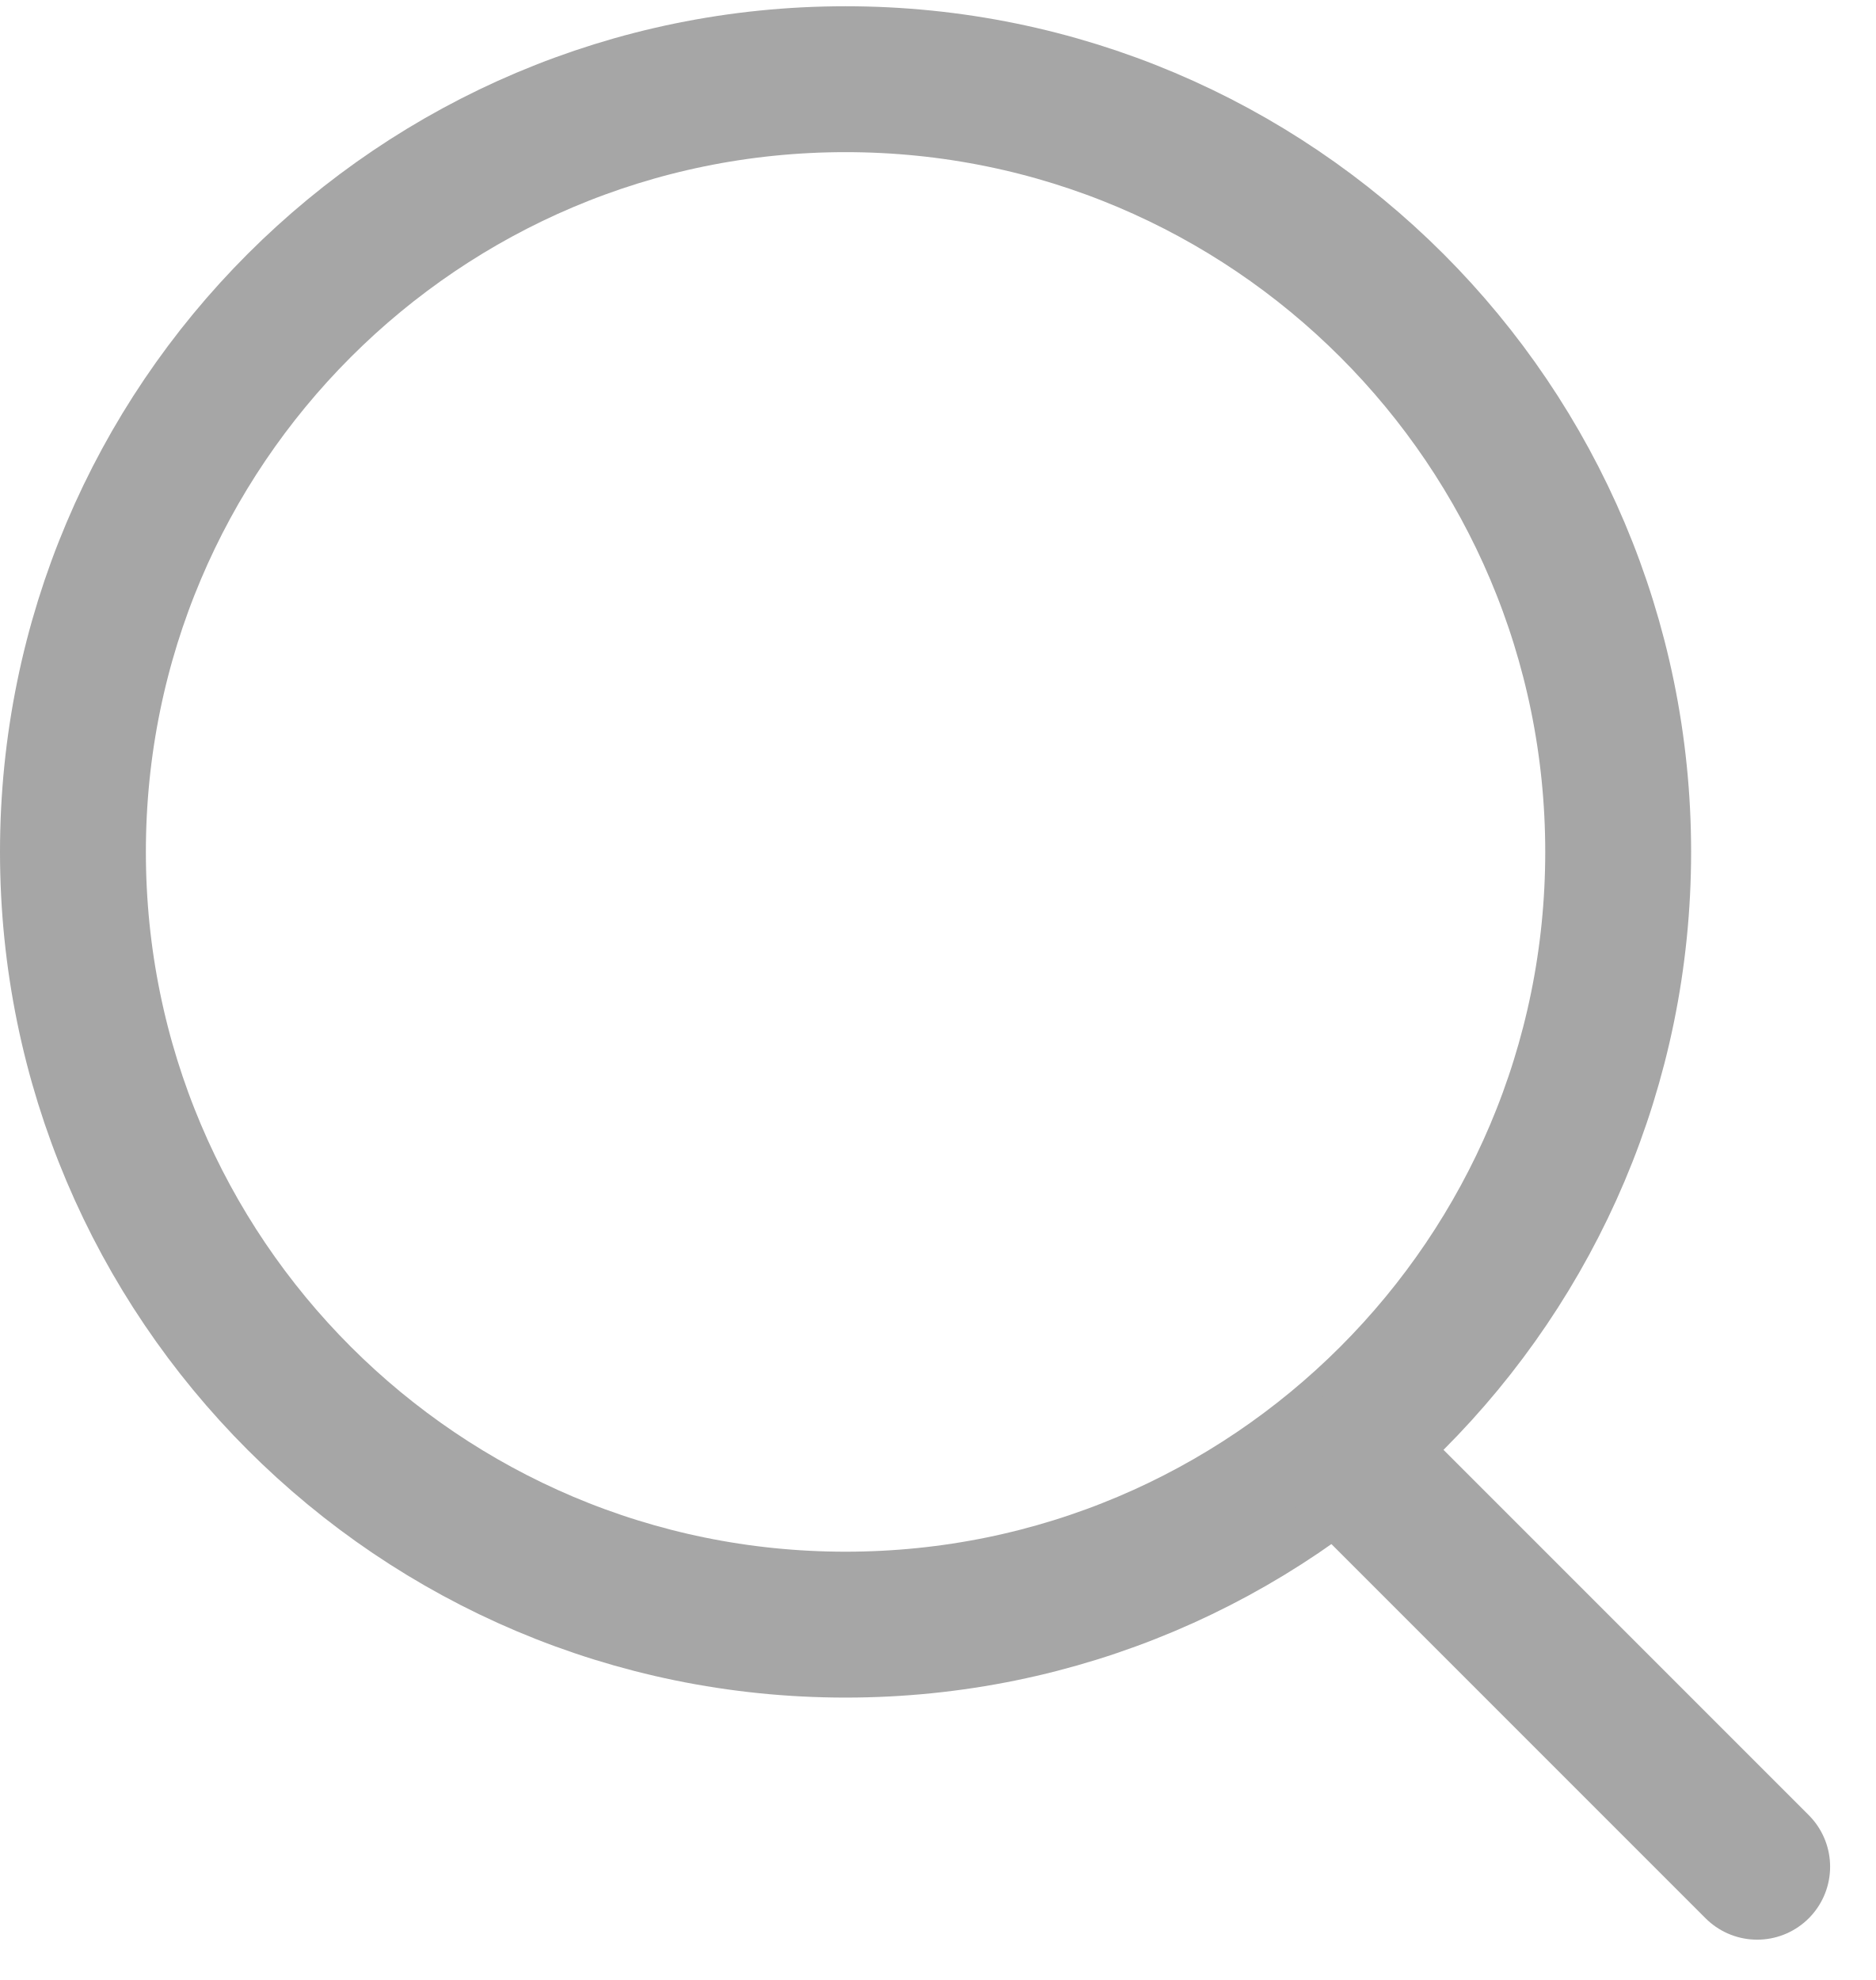
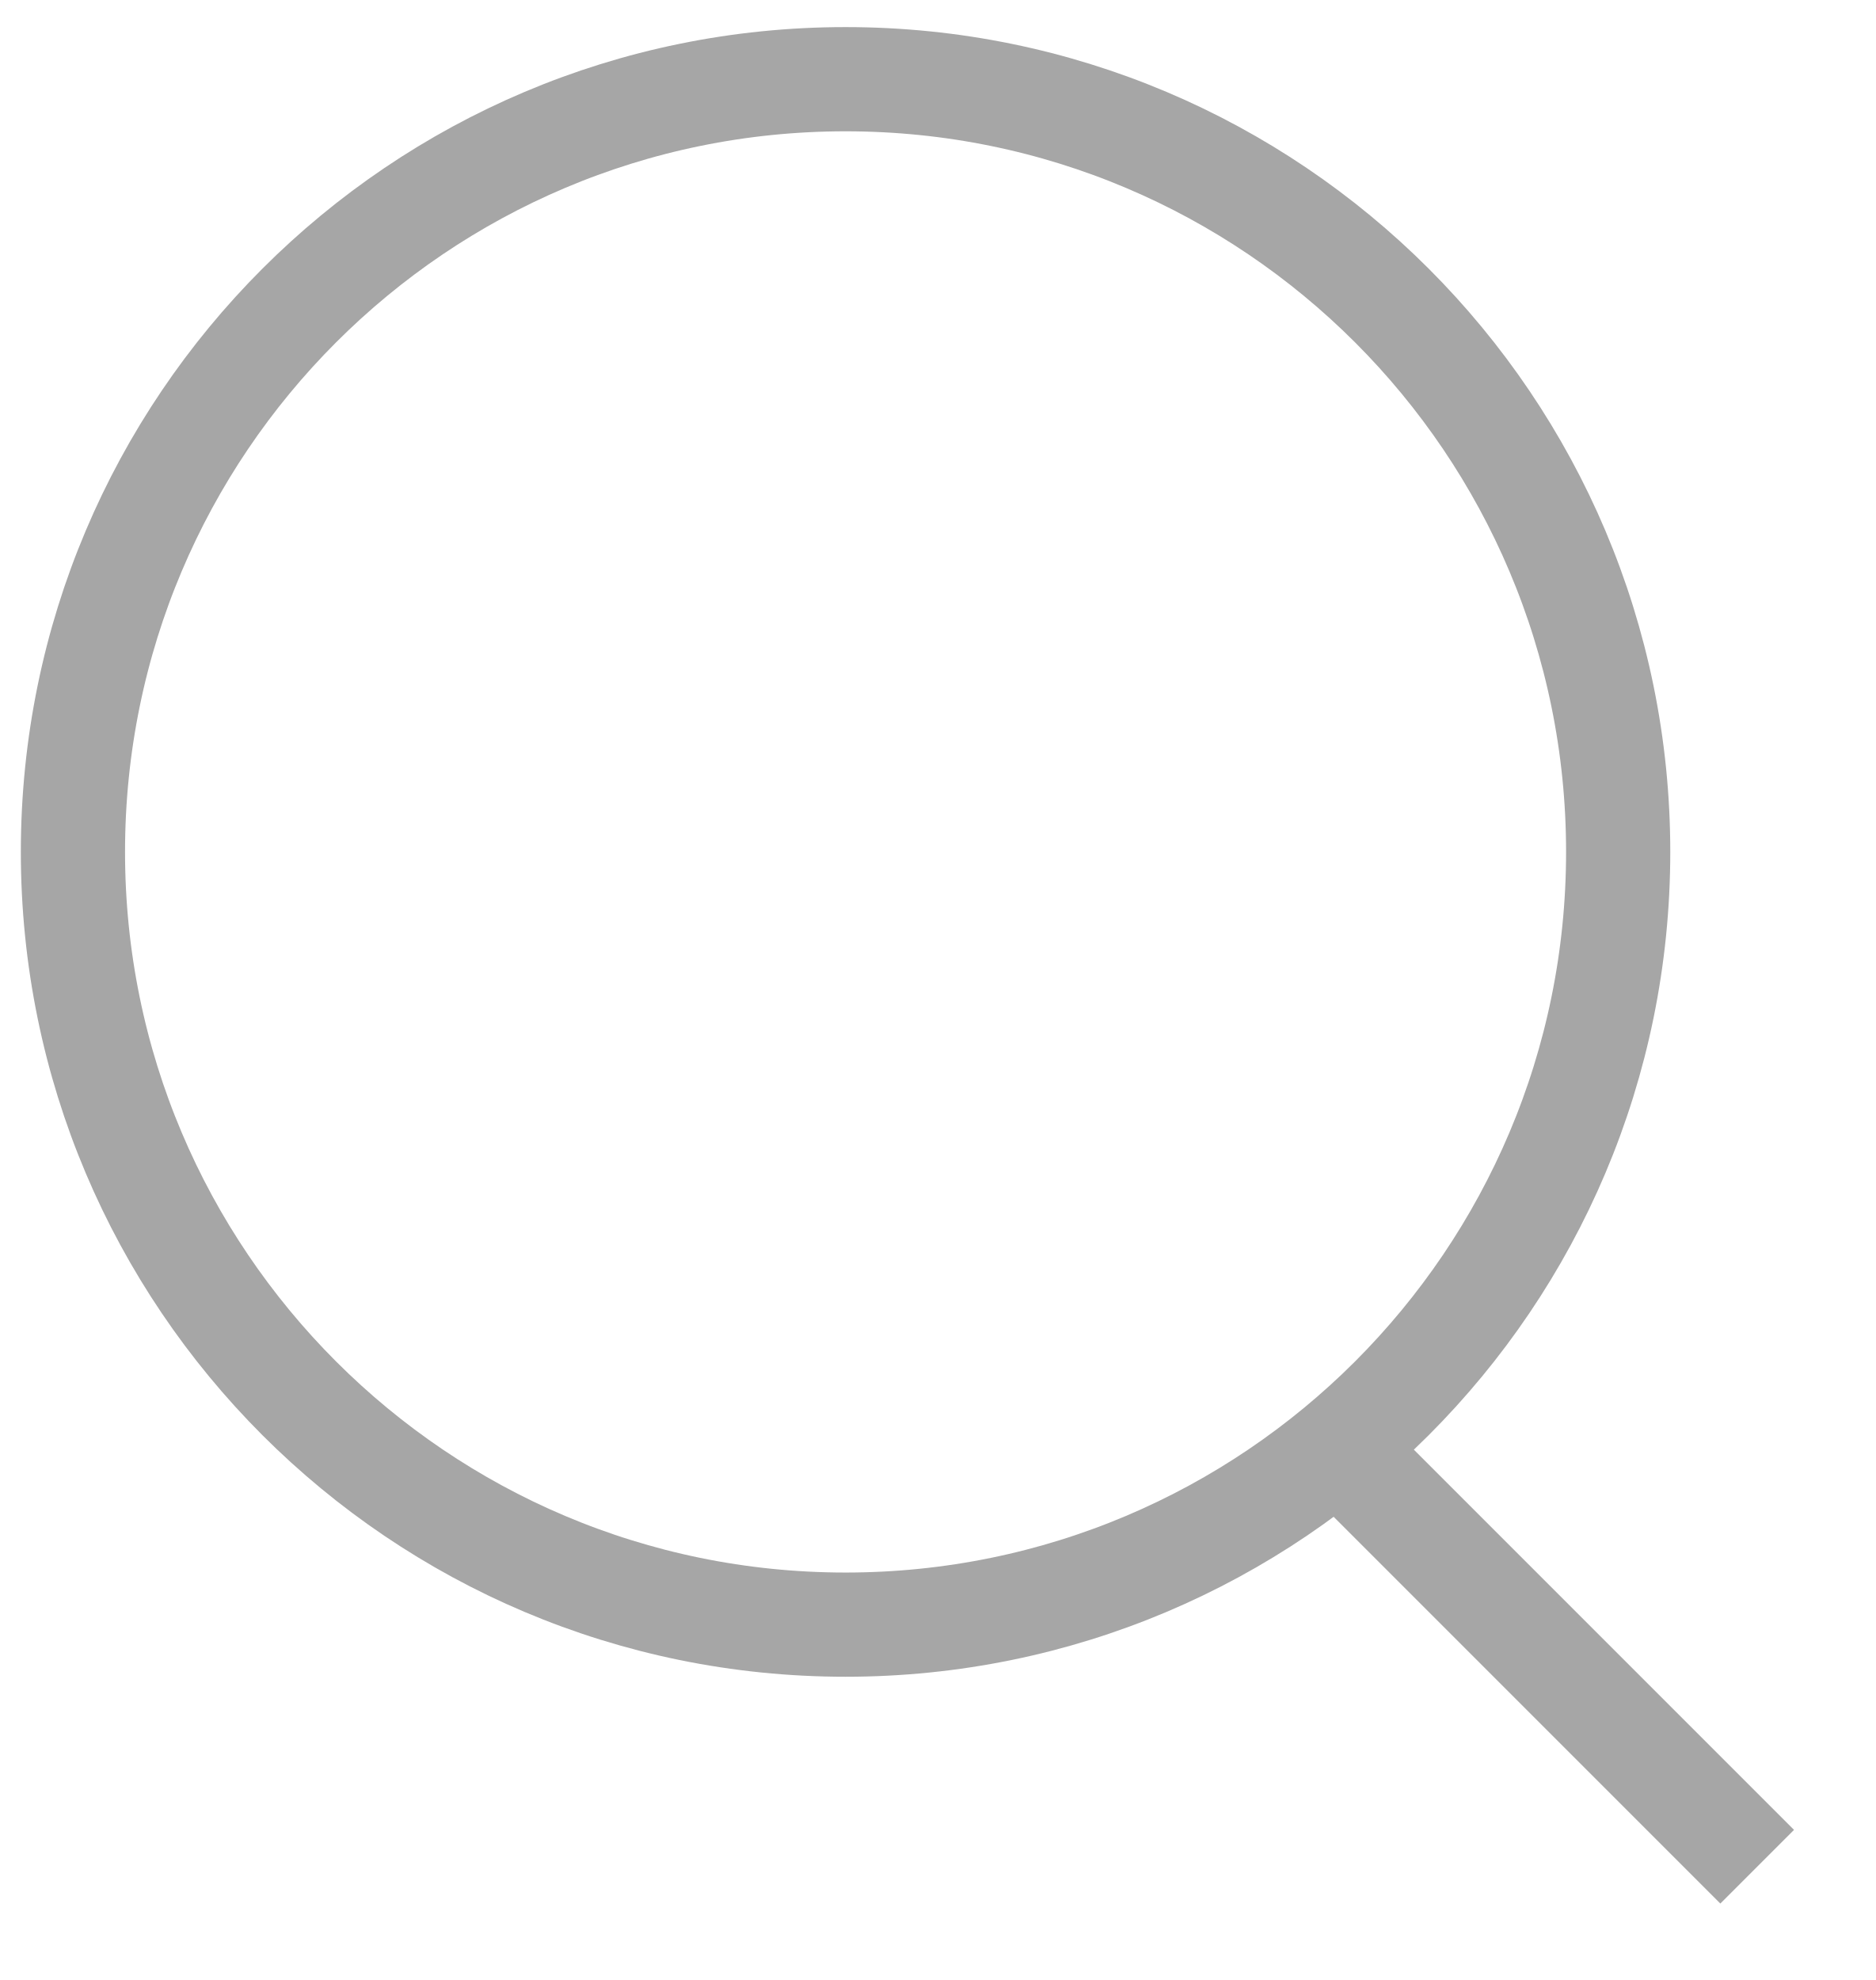
<svg xmlns="http://www.w3.org/2000/svg" width="18" height="19" viewBox="0 0 18 19" fill="none">
-   <circle cx="8.115" cy="8.175" r="7.415" stroke="#A6A6A6" stroke-width="1.4" />
-   <line x1="16.864" y1="17.913" x2="12.985" y2="14.034" stroke="#A6A6A6" stroke-width="1.4" stroke-linecap="round" />
+   <circle cx="8.115" cy="8.175" r="7.415" stroke="#A6A6A6" strokeWidth="1.4" />
+   <line x1="16.864" y1="17.913" x2="12.985" y2="14.034" stroke="#A6A6A6" strokeWidth="1.4" strokeLinecap="round" />
</svg>
